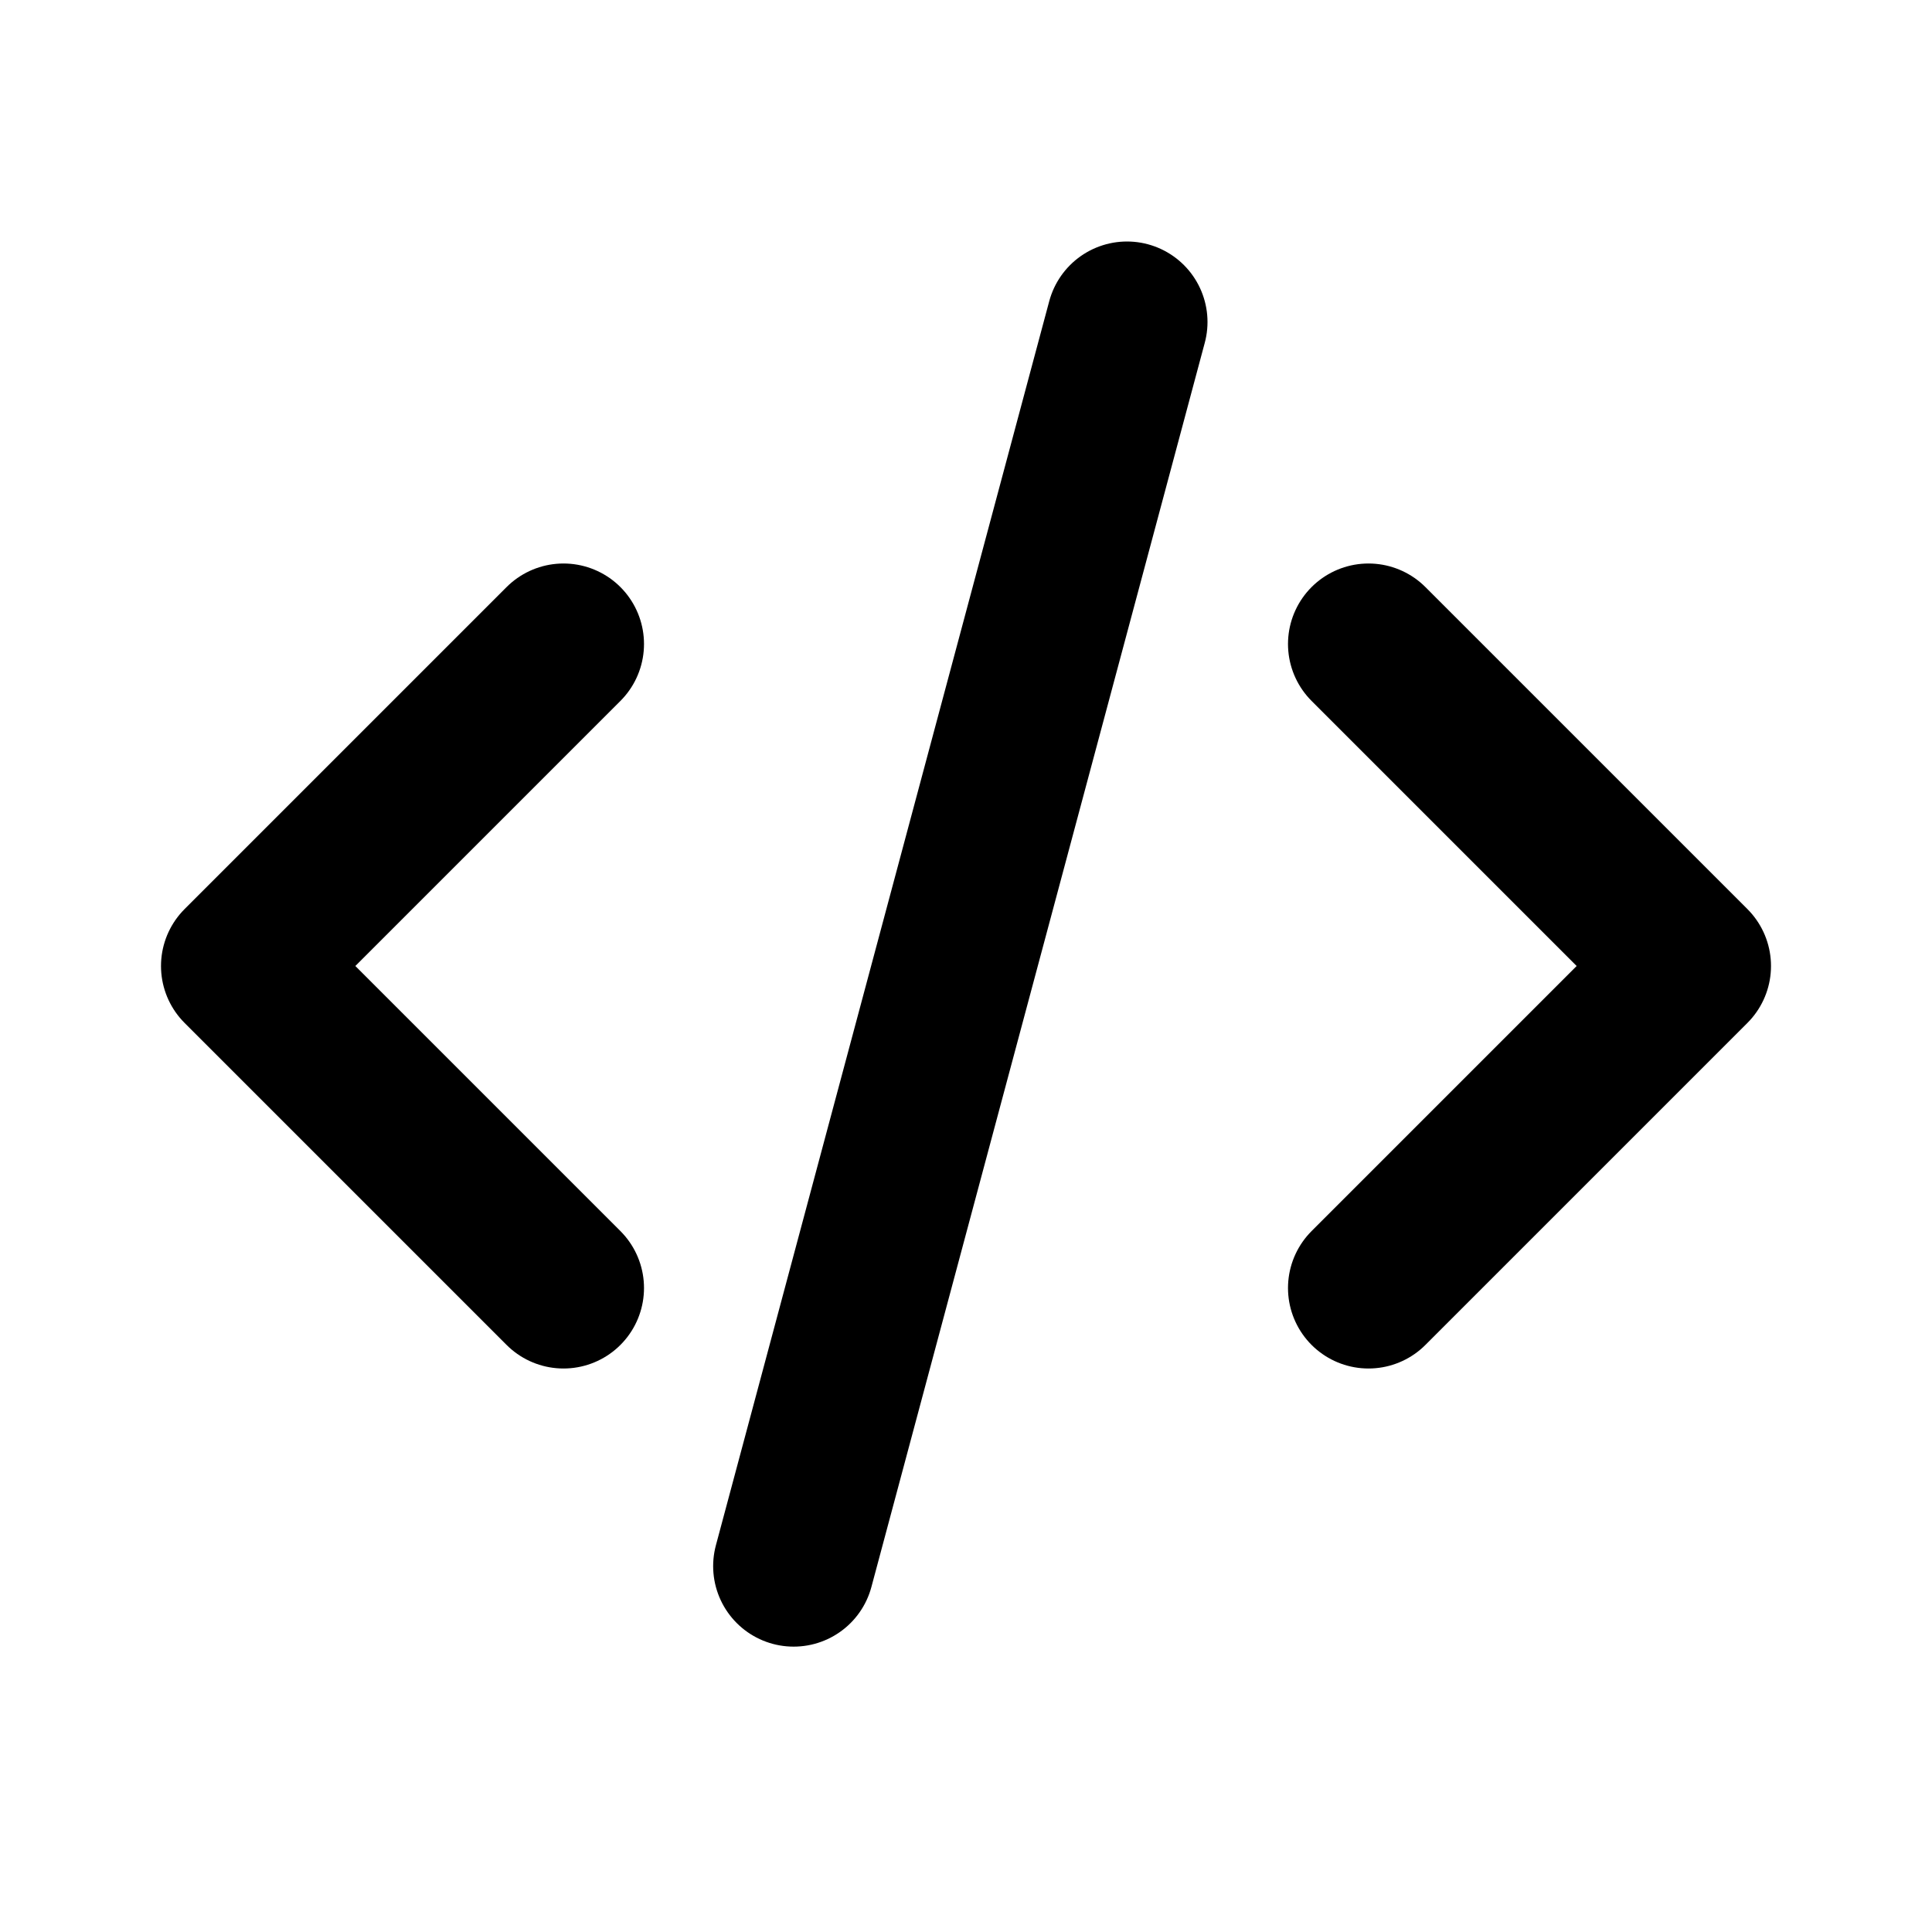
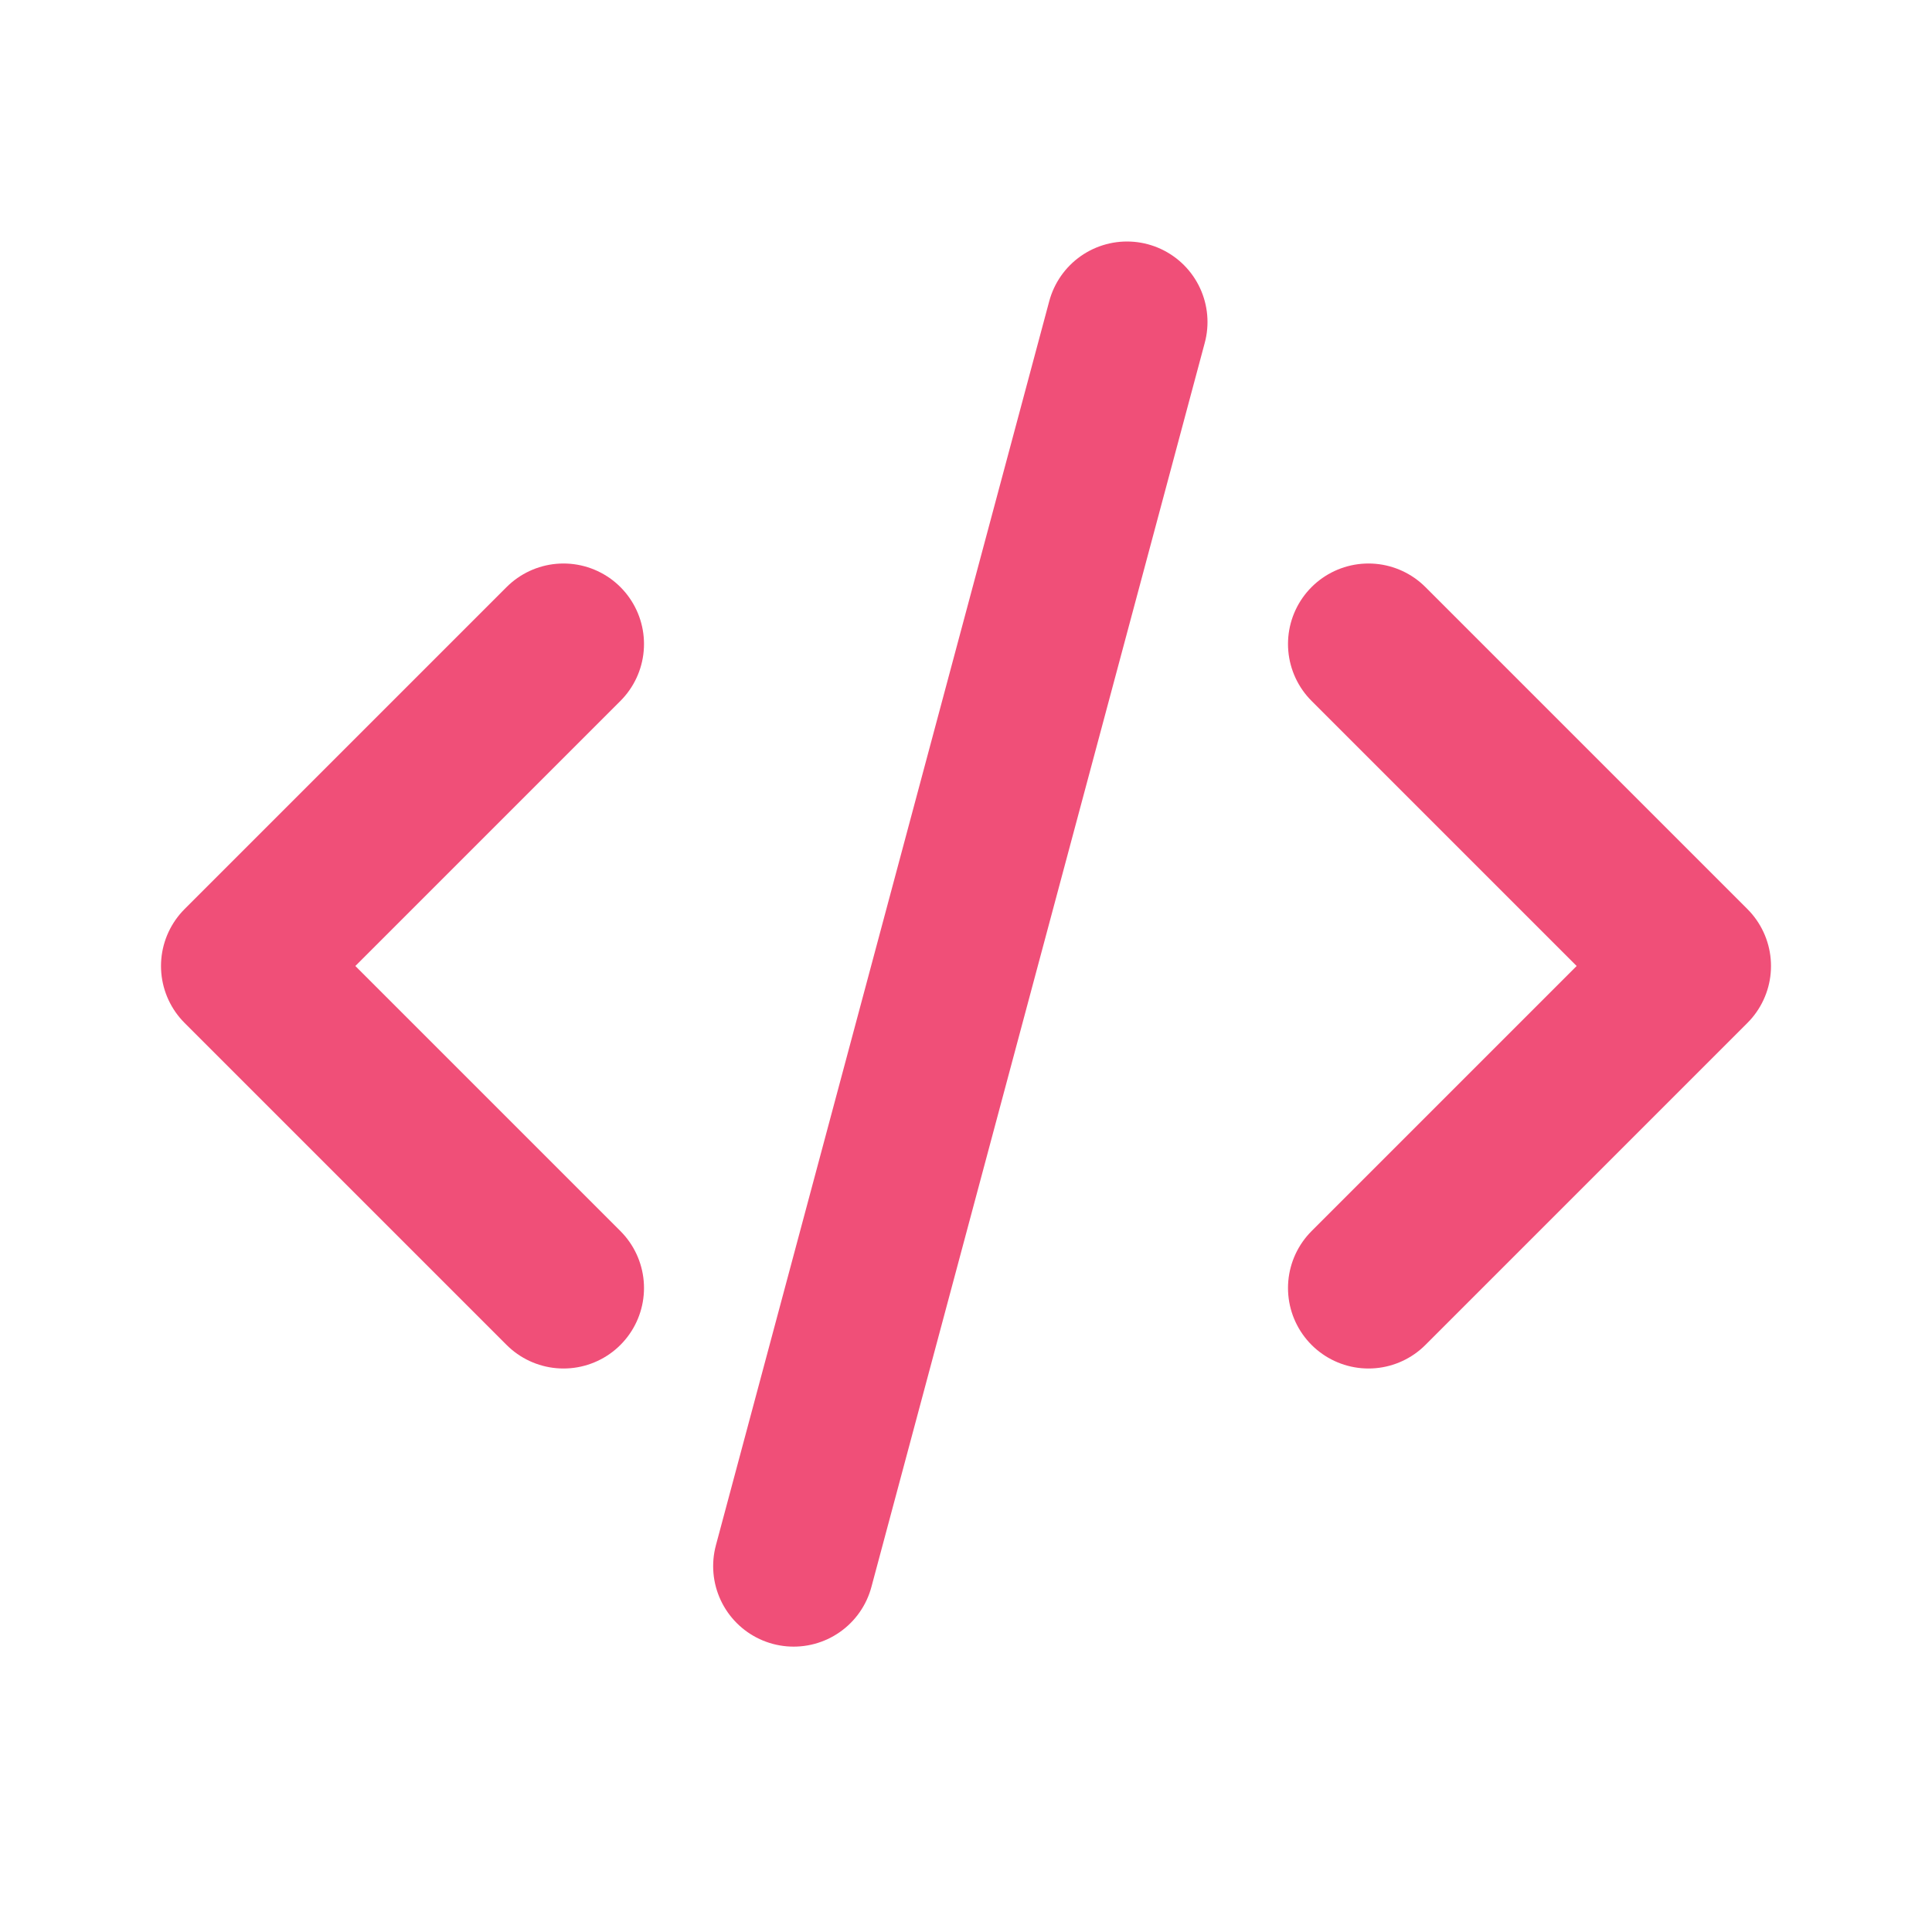
<svg xmlns="http://www.w3.org/2000/svg" width="24px" height="24px" viewBox="0 0 24 24" fill="none">
-   <path d="M7 8L3 12L7 16" stroke="black" stroke-width="2" stroke-linecap="round" stroke-linejoin="round" />
-   <path d="M17 8L21 12L17 16" stroke="black" stroke-width="2" stroke-linecap="round" stroke-linejoin="round" />
-   <path d="M14 4L9.859 19.455" stroke="black" stroke-width="2" stroke-linecap="round" stroke-linejoin="round" />
+   <path d="M7 8L3 12L7 16" stroke="#f04f78" stroke-width="2" stroke-linecap="round" stroke-linejoin="round" />
+   <path d="M17 8L21 12L17 16" stroke="#f04f78" stroke-width="2" stroke-linecap="round" stroke-linejoin="round" />
+   <path d="M14 4L9.859 19.455" stroke="#f04f78" stroke-width="2" stroke-linecap="round" stroke-linejoin="round" />
</svg>
